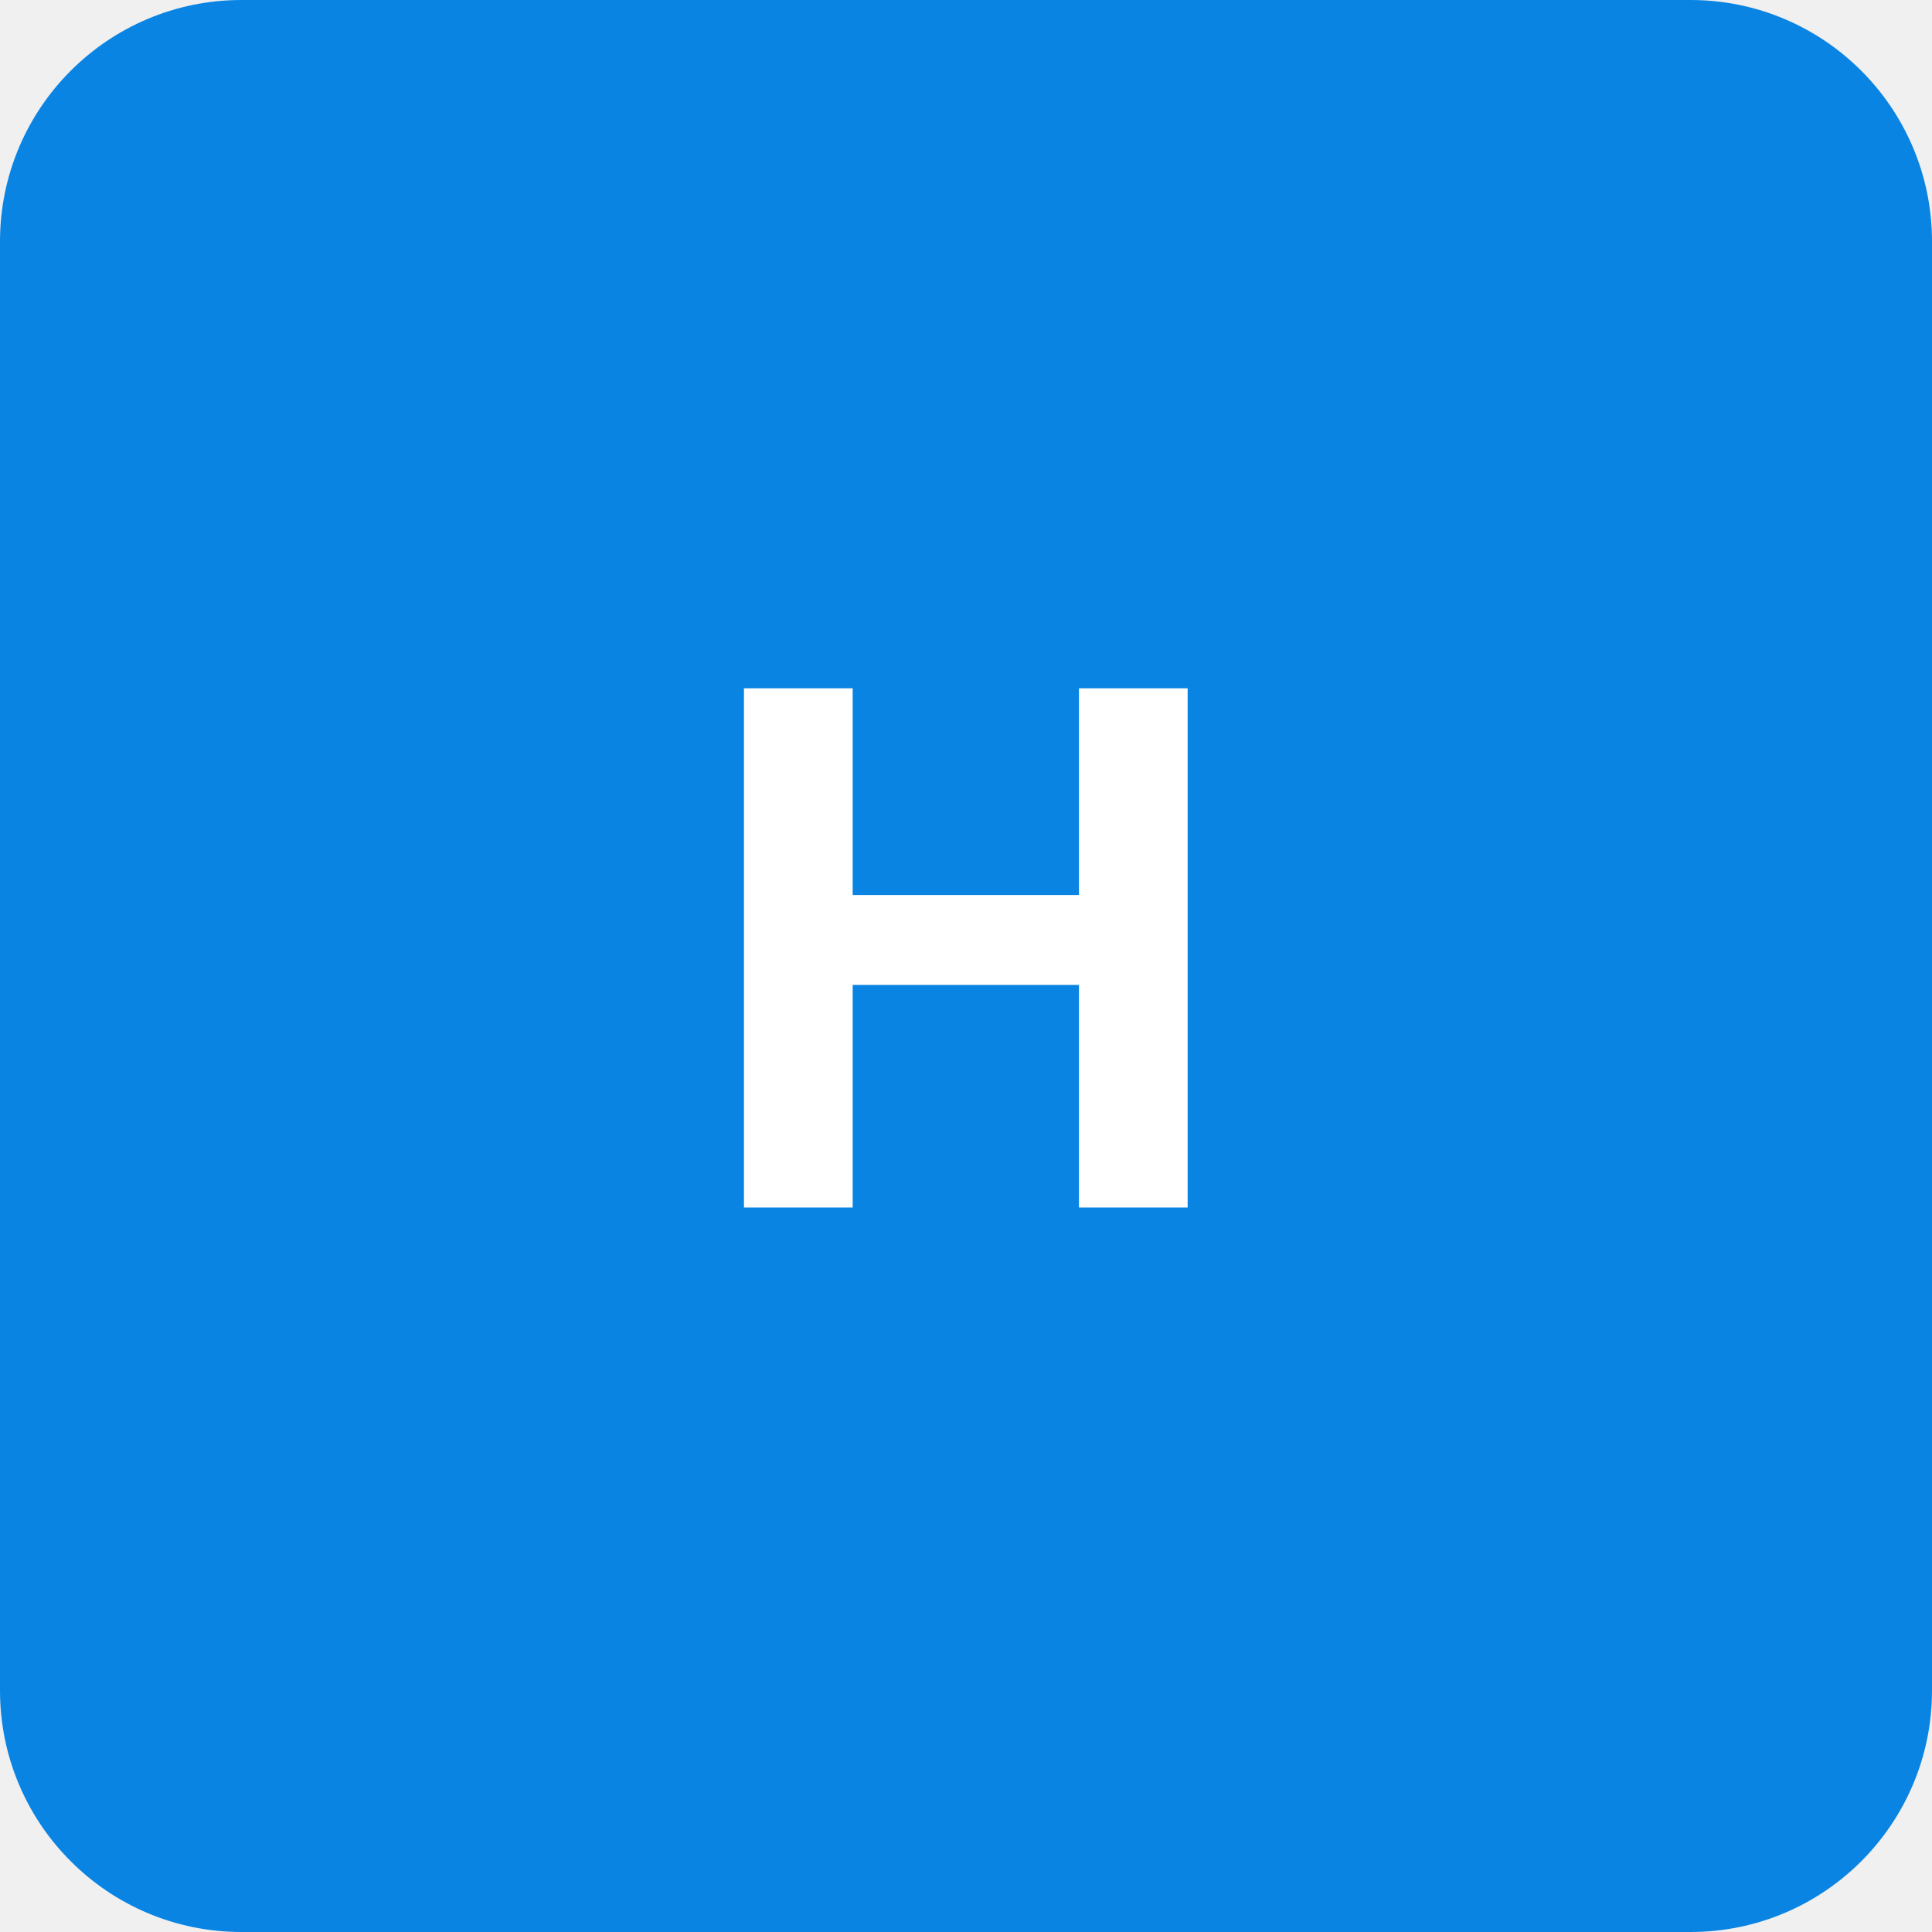
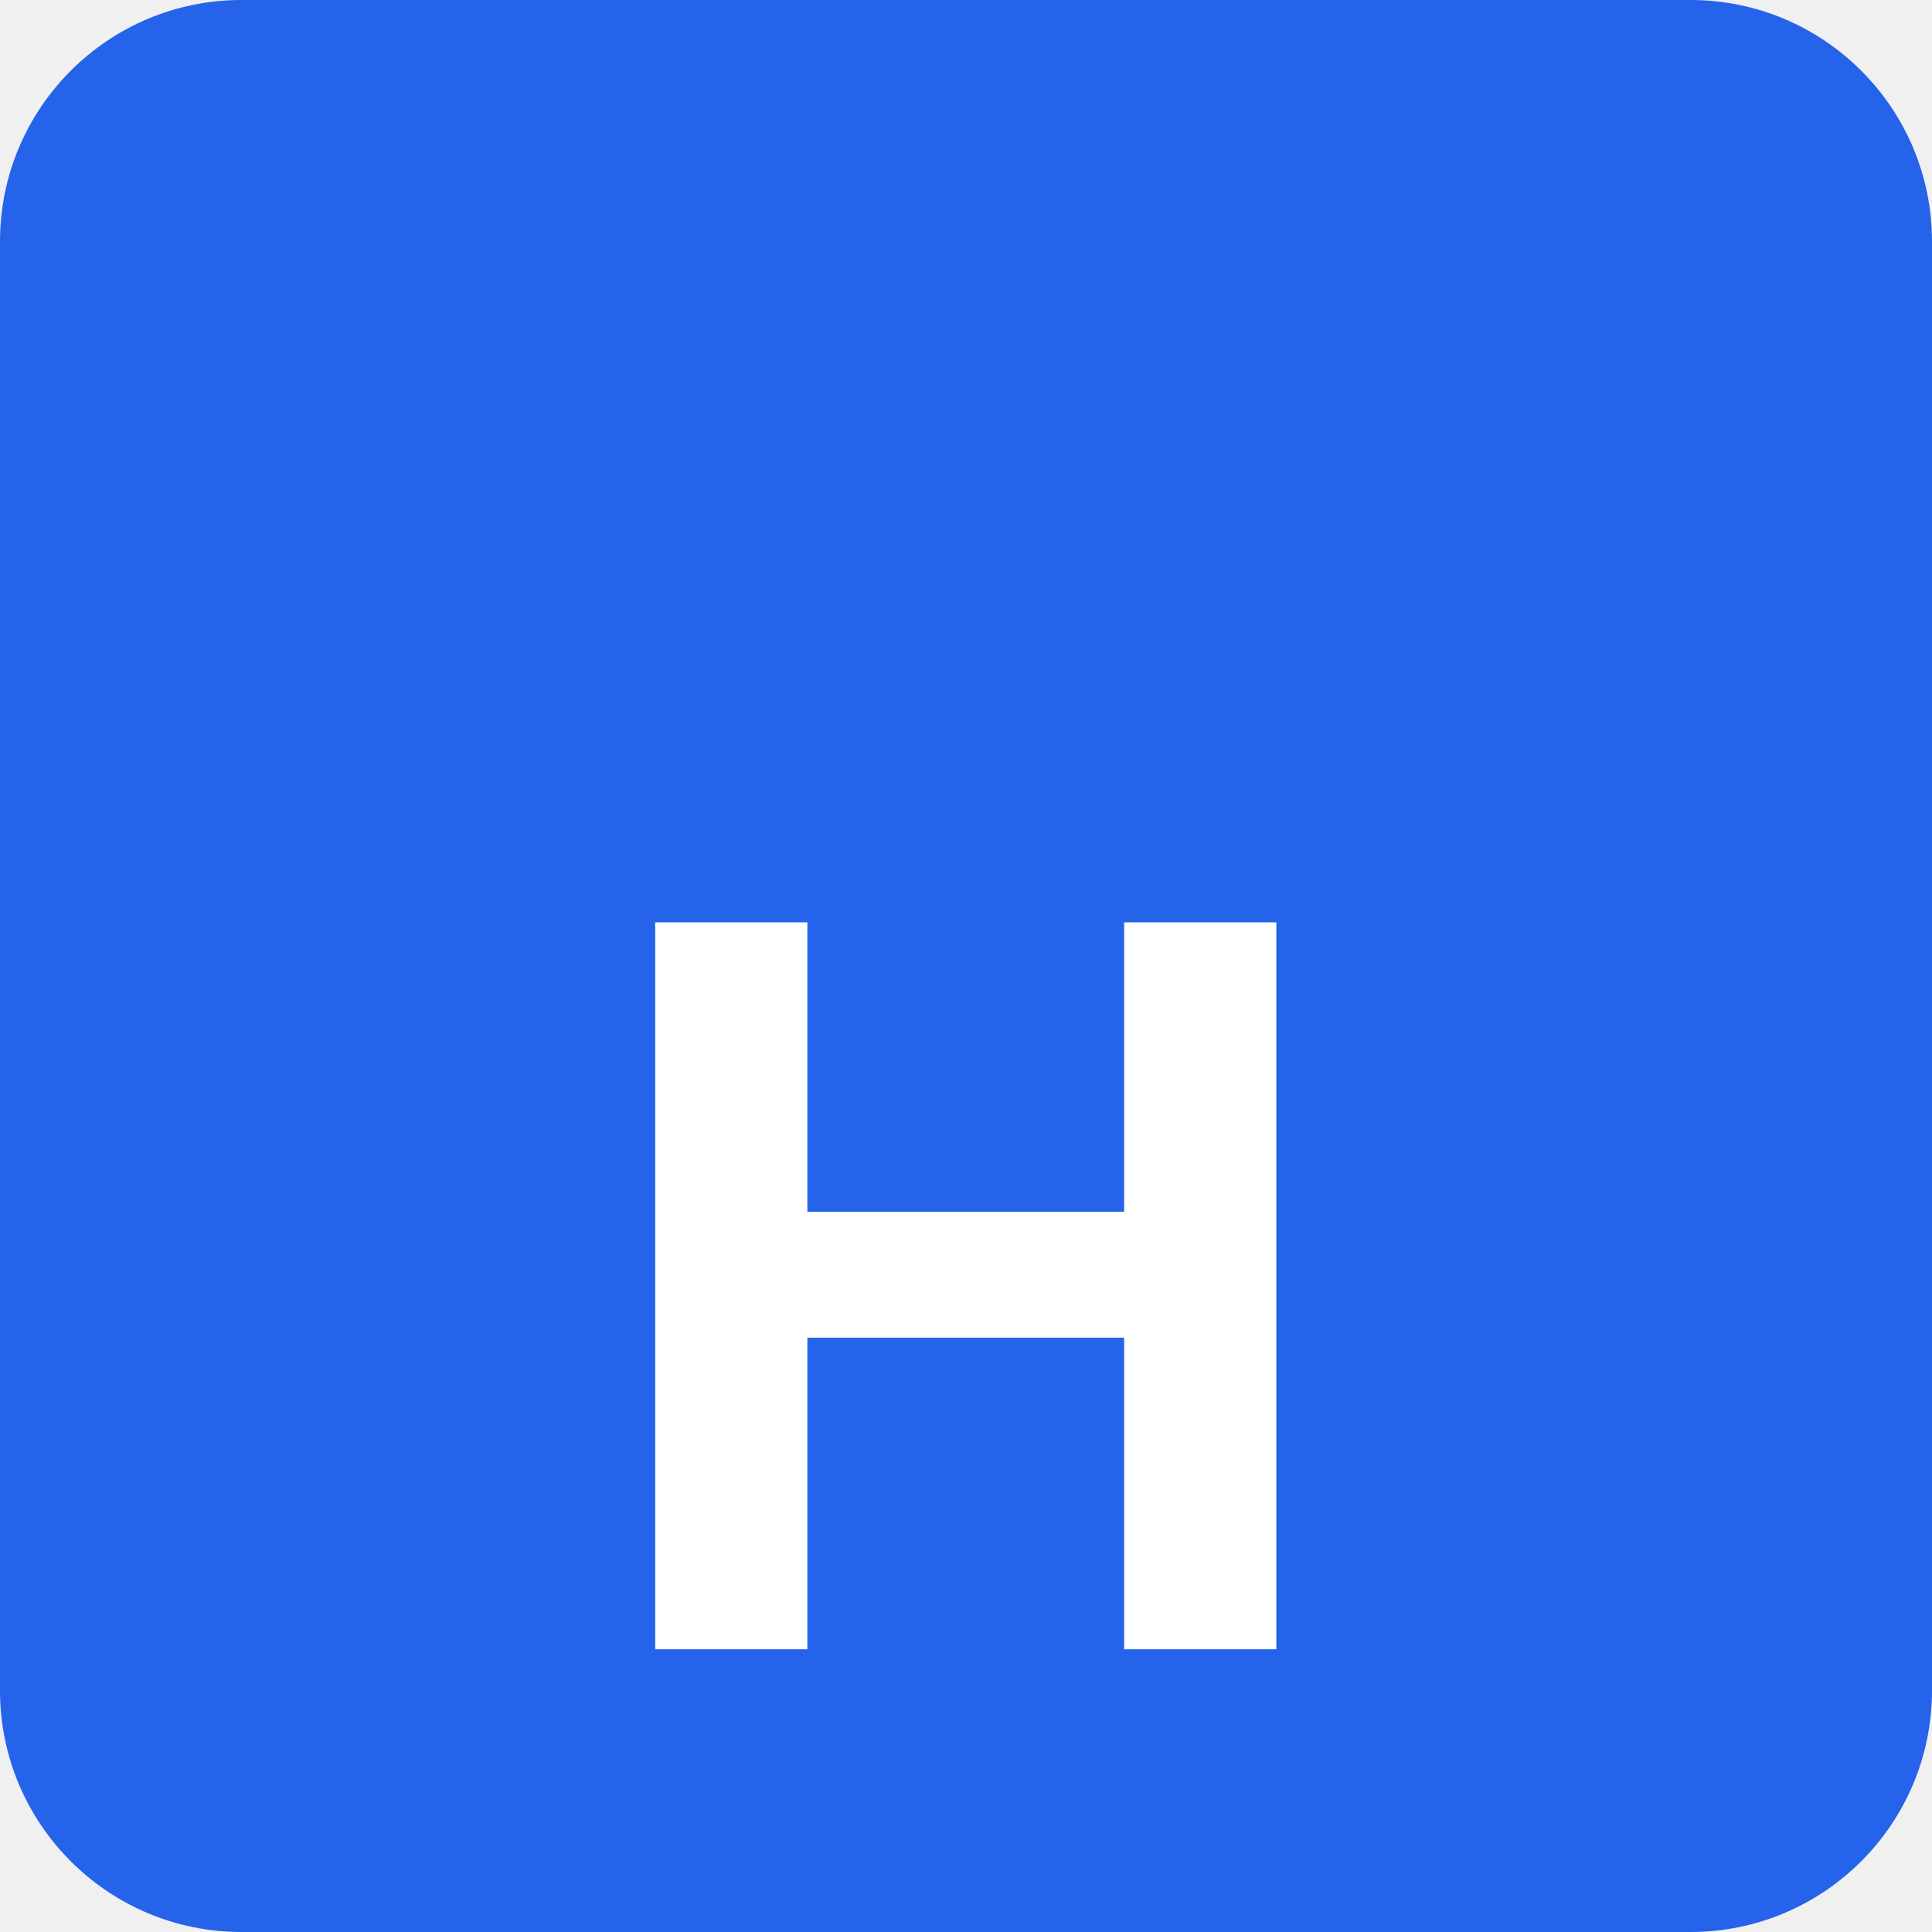
- <svg xmlns="http://www.w3.org/2000/svg" width="512" height="512" viewBox="0 0 512 512">
-   <rect width="512" height="512" rx="64" fill="#0984e3" />
-   <text x="256" y="320" font-family="Arial, sans-serif" font-size="200" font-weight="bold" fill="white" text-anchor="middle">H</text>
+ <svg xmlns="http://www.w3.org/2000/svg" viewBox="0 0 512 512">
+   <rect width="512" height="512" rx="64" fill="#2563eb" />
+   <text x="256" y="340" font-family="Arial, sans-serif" font-size="280" font-weight="bold" fill="white" text-anchor="middle" dominant-baseline="central">H</text>
</svg>
